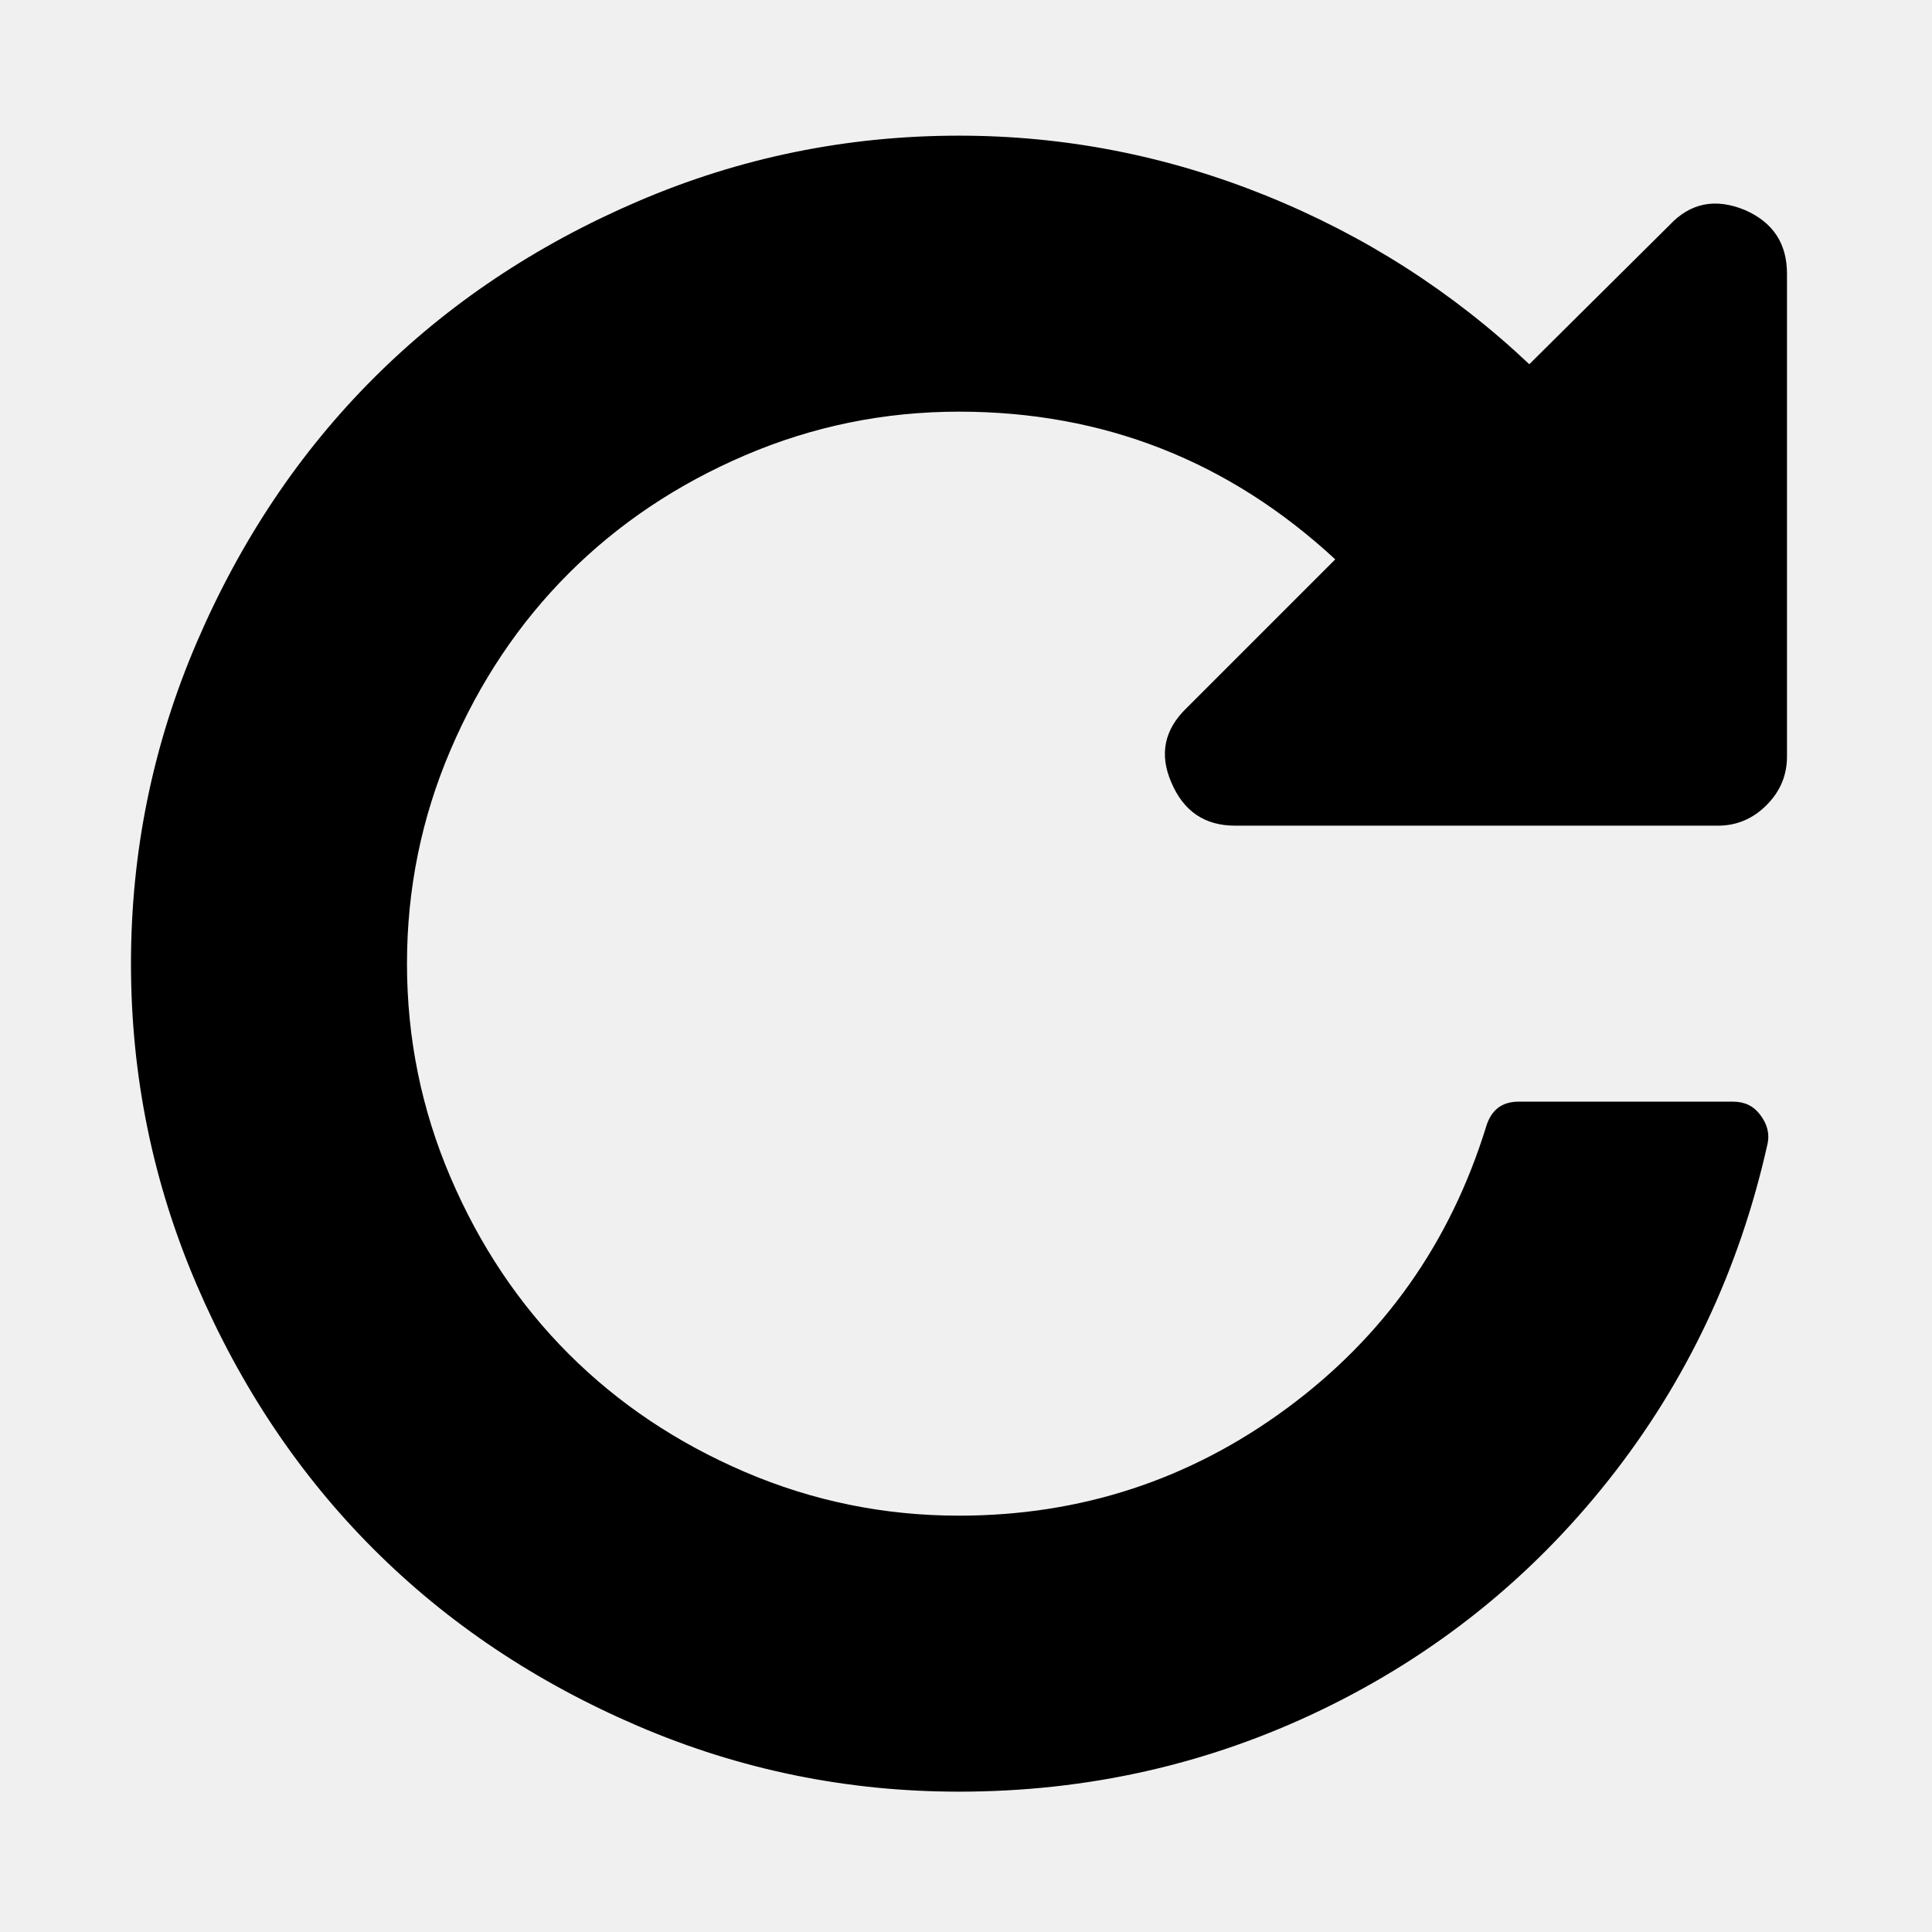
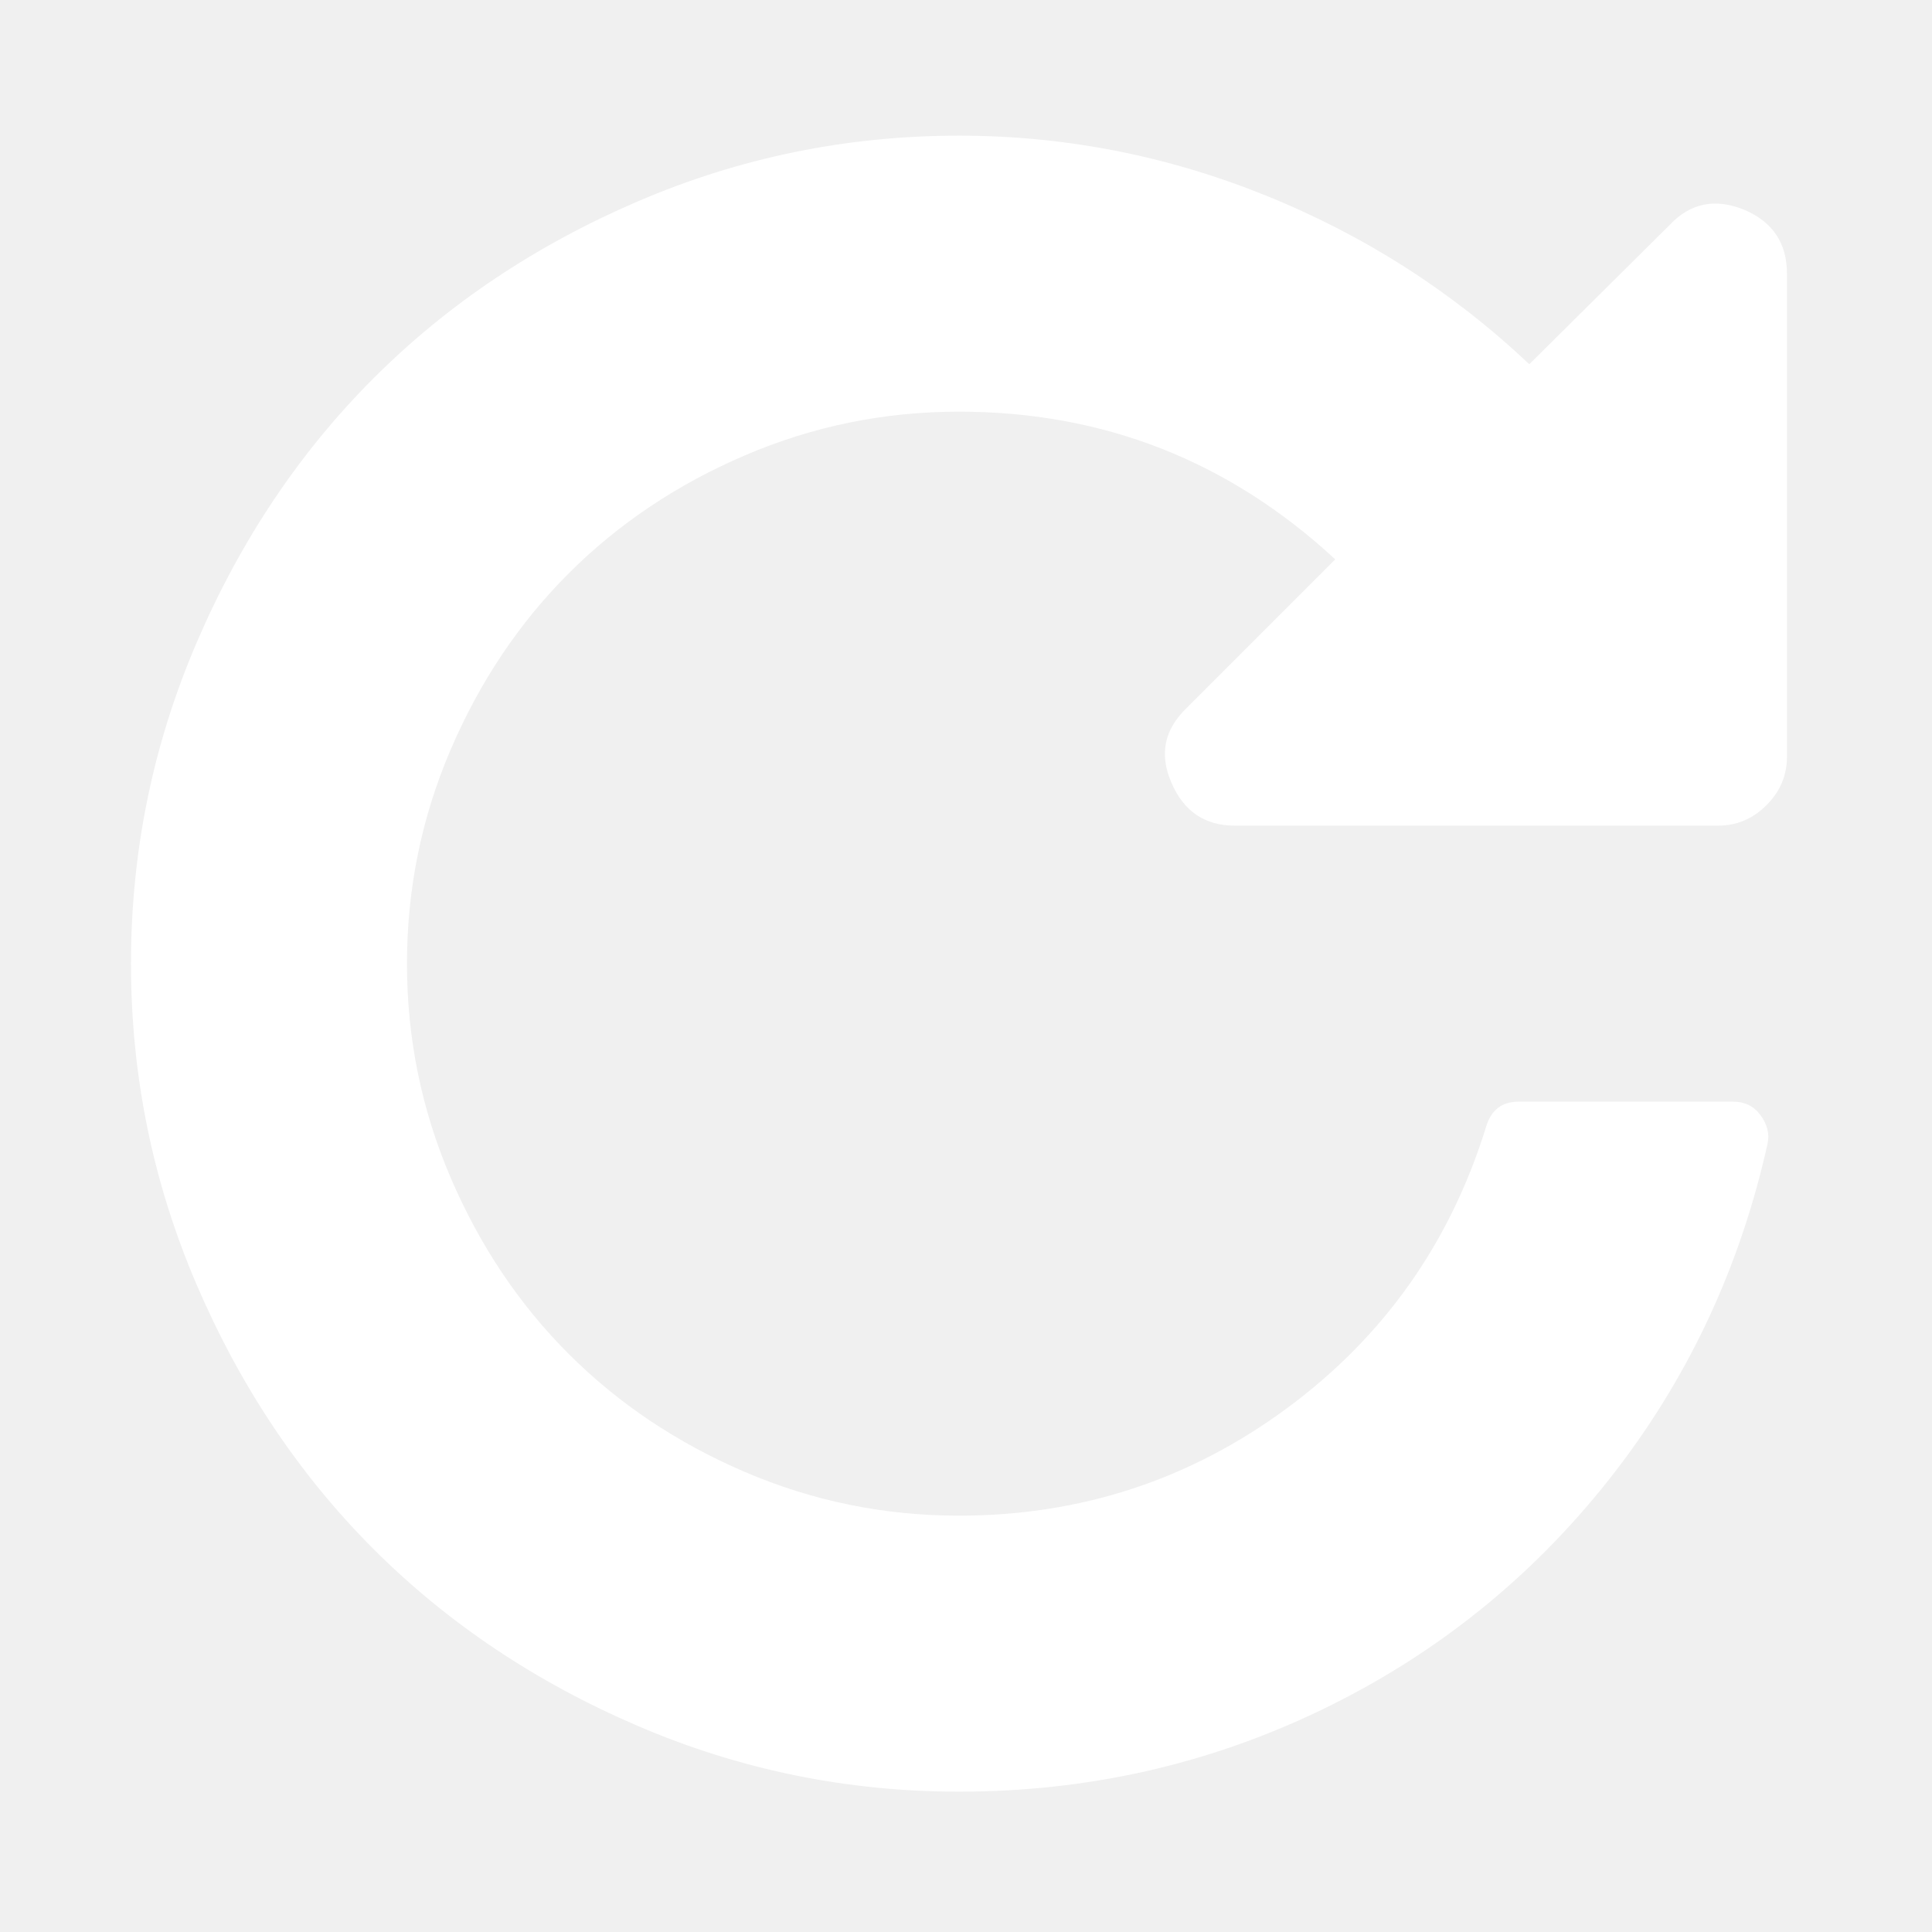
<svg xmlns="http://www.w3.org/2000/svg" viewBox="0 -256 1792 1792" id="svg3037" version="1.1" width="100%" height="100%">
  <defs id="defs3045" />
  <g transform="matrix(1,0,0,-1,121.4915,1277.831)" id="g3039">
-     <path d="M 1536,1280 V 832 q 0,-26 -19,-45 -19,-19 -45,-19 h -448 q -42,0 -59,40 -17,39 14,69 l 138,138 Q 969,1152 768,1152 664,1152 569.5,1111.5 475,1071 406,1002 337,933 296.5,838.5 256,744 256,640 256,536 296.5,441.5 337,347 406,278 475,209 569.5,168.5 664,128 768,128 q 169,0 304,99.5 135,99.5 185,261.5 7,23 30,23 h 199 q 16,0 25,-12 10,-13 7,-27 Q 1479,298 1370.5,161 1262,24 1104.5,-52 947,-128 768,-128 612,-128 470,-67 328,-6 225,97 122,200 61,342 0,484 0,640 q 0,156 61,298 61,142 164,245 103,103 245,164 142,61 298,61 147,0 284.5,-55.5 Q 1190,1297 1297,1196 l 130,129 q 29,31 70,14 39,-17 39,-59 z" id="path3041" style="fill:currentColor" />
+     <path d="M 1536,1280 V 832 q 0,-26 -19,-45 -19,-19 -45,-19 h -448 q -42,0 -59,40 -17,39 14,69 l 138,138 Q 969,1152 768,1152 664,1152 569.5,1111.5 475,1071 406,1002 337,933 296.5,838.5 256,744 256,640 256,536 296.5,441.5 337,347 406,278 475,209 569.5,168.5 664,128 768,128 q 169,0 304,99.5 135,99.5 185,261.5 7,23 30,23 h 199 q 16,0 25,-12 10,-13 7,-27 Q 1479,298 1370.5,161 1262,24 1104.5,-52 947,-128 768,-128 612,-128 470,-67 328,-6 225,97 122,200 61,342 0,484 0,640 q 0,156 61,298 61,142 164,245 103,103 245,164 142,61 298,61 147,0 284.5,-55.5 Q 1190,1297 1297,1196 l 130,129 q 29,31 70,14 39,-17 39,-59 z" id="path3041" style="fill:#ffffff" />
  </g>
</svg>
